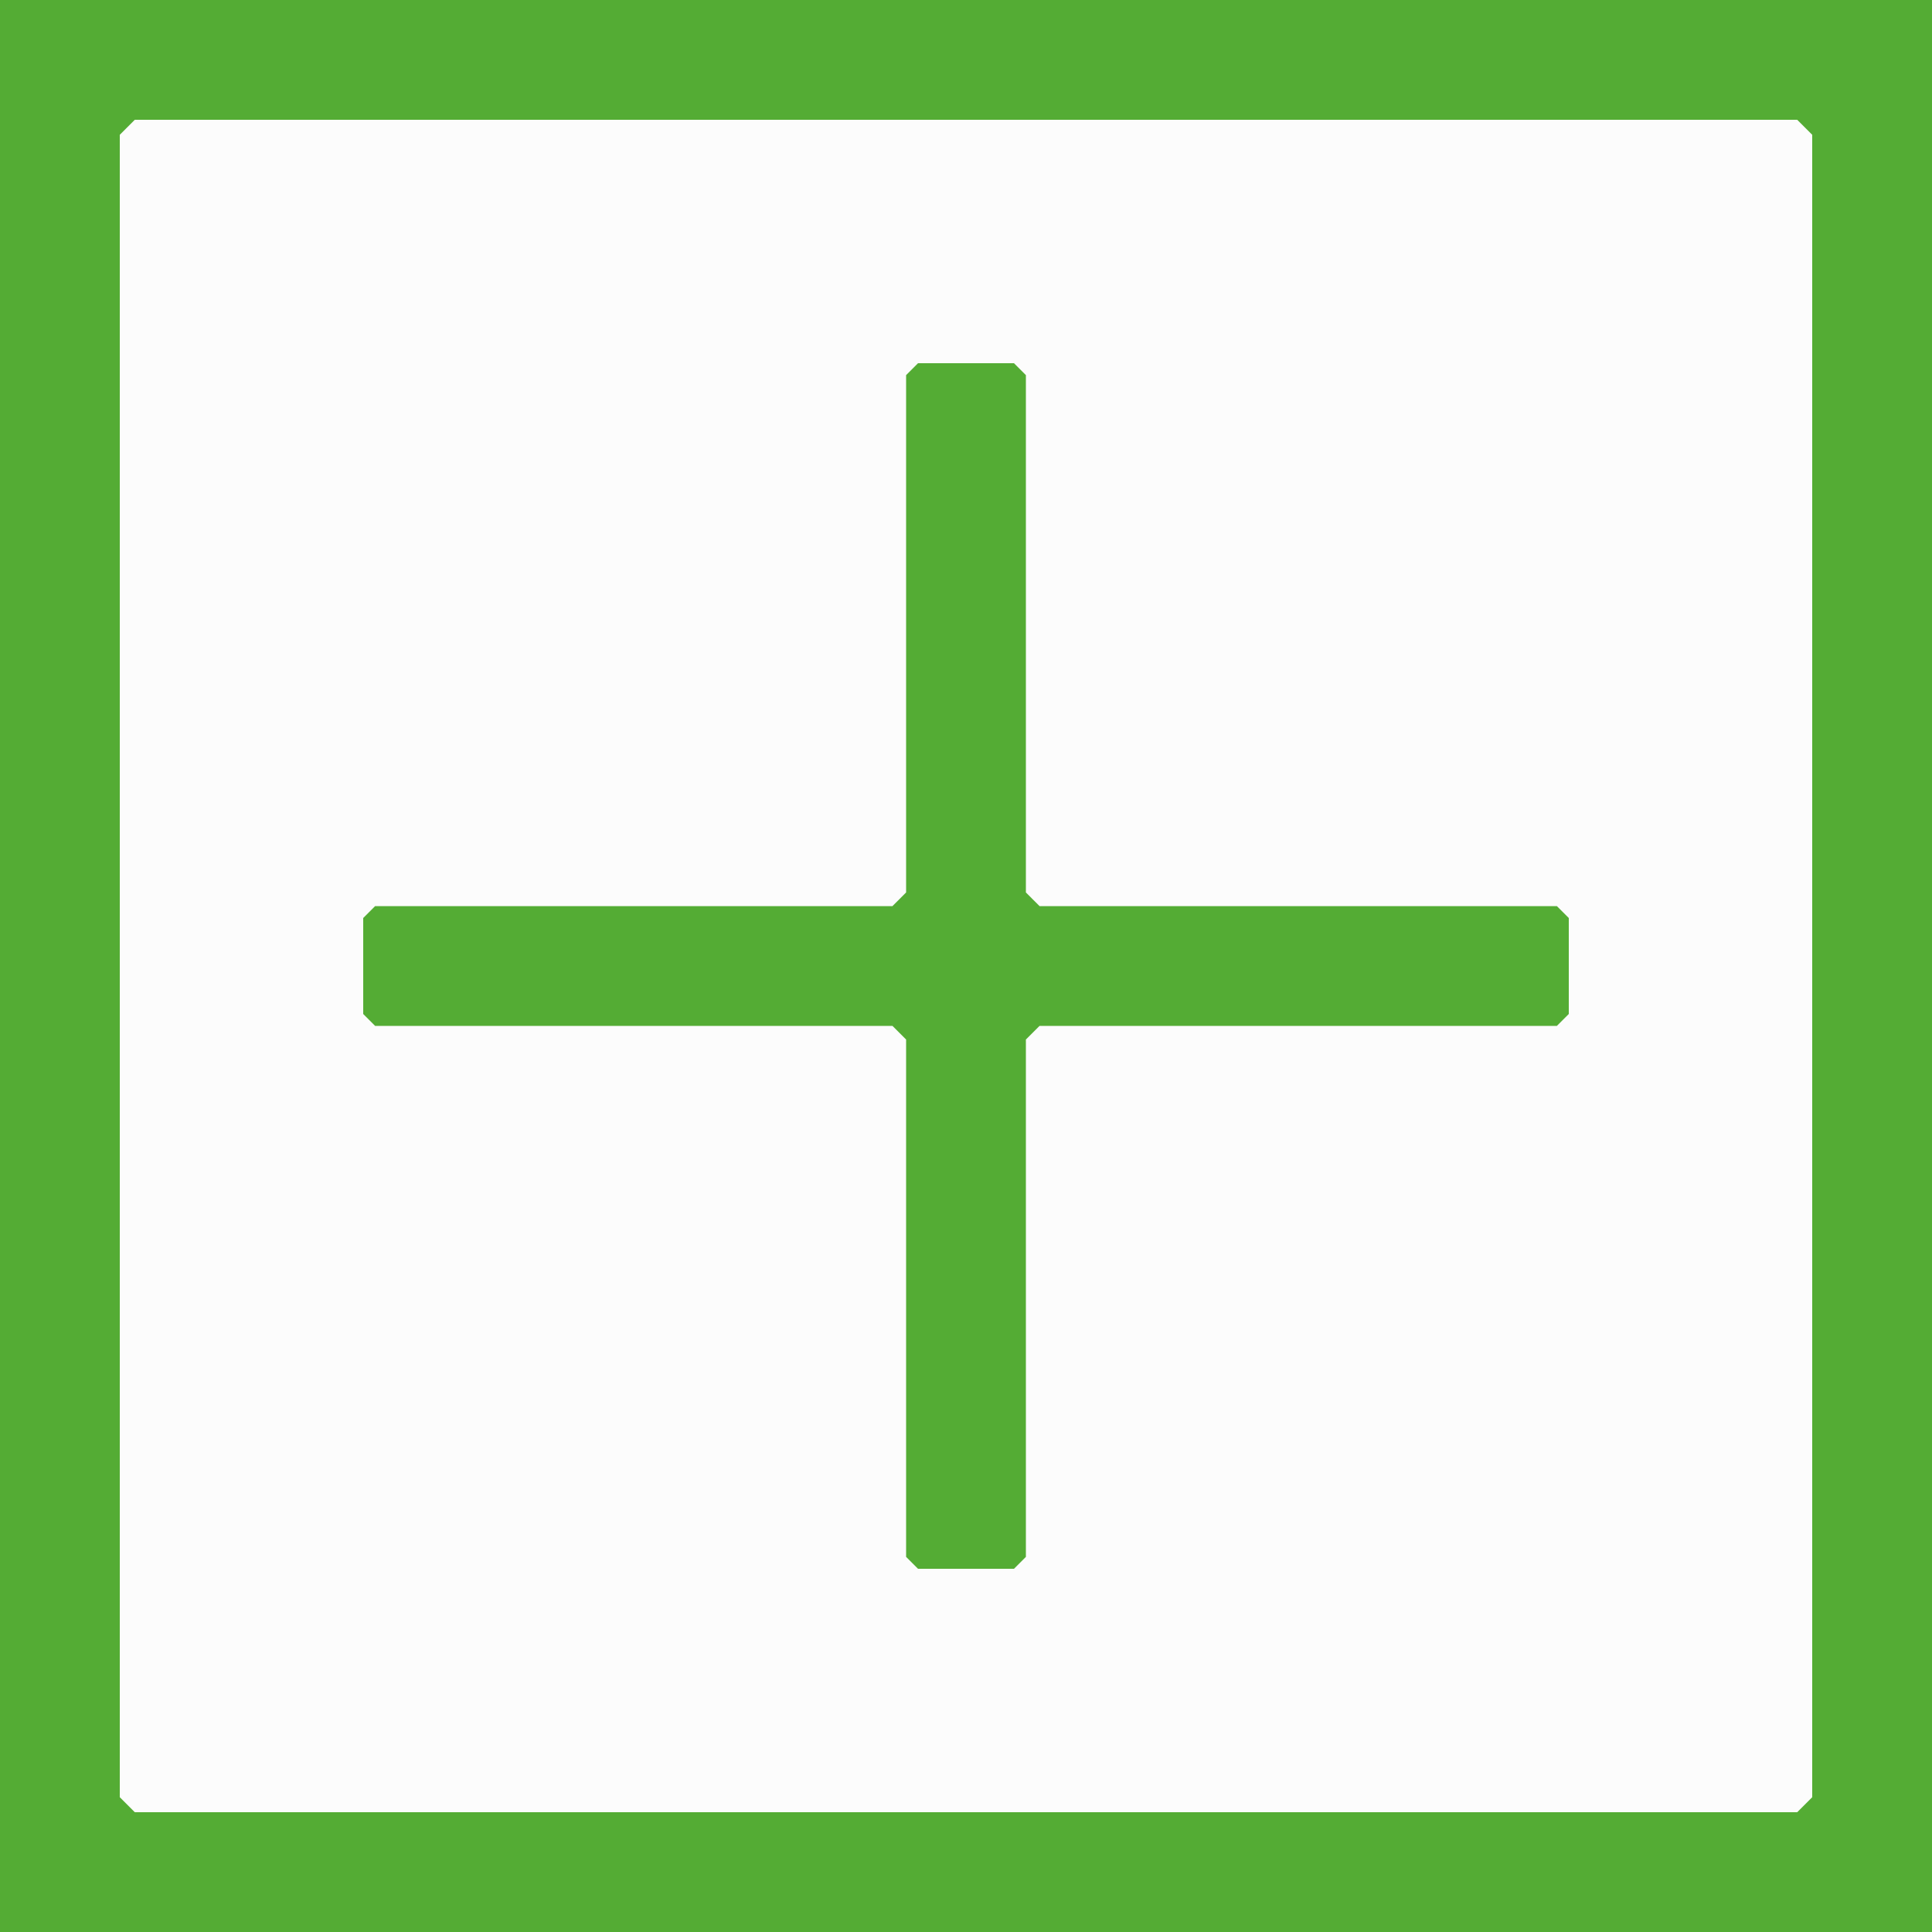
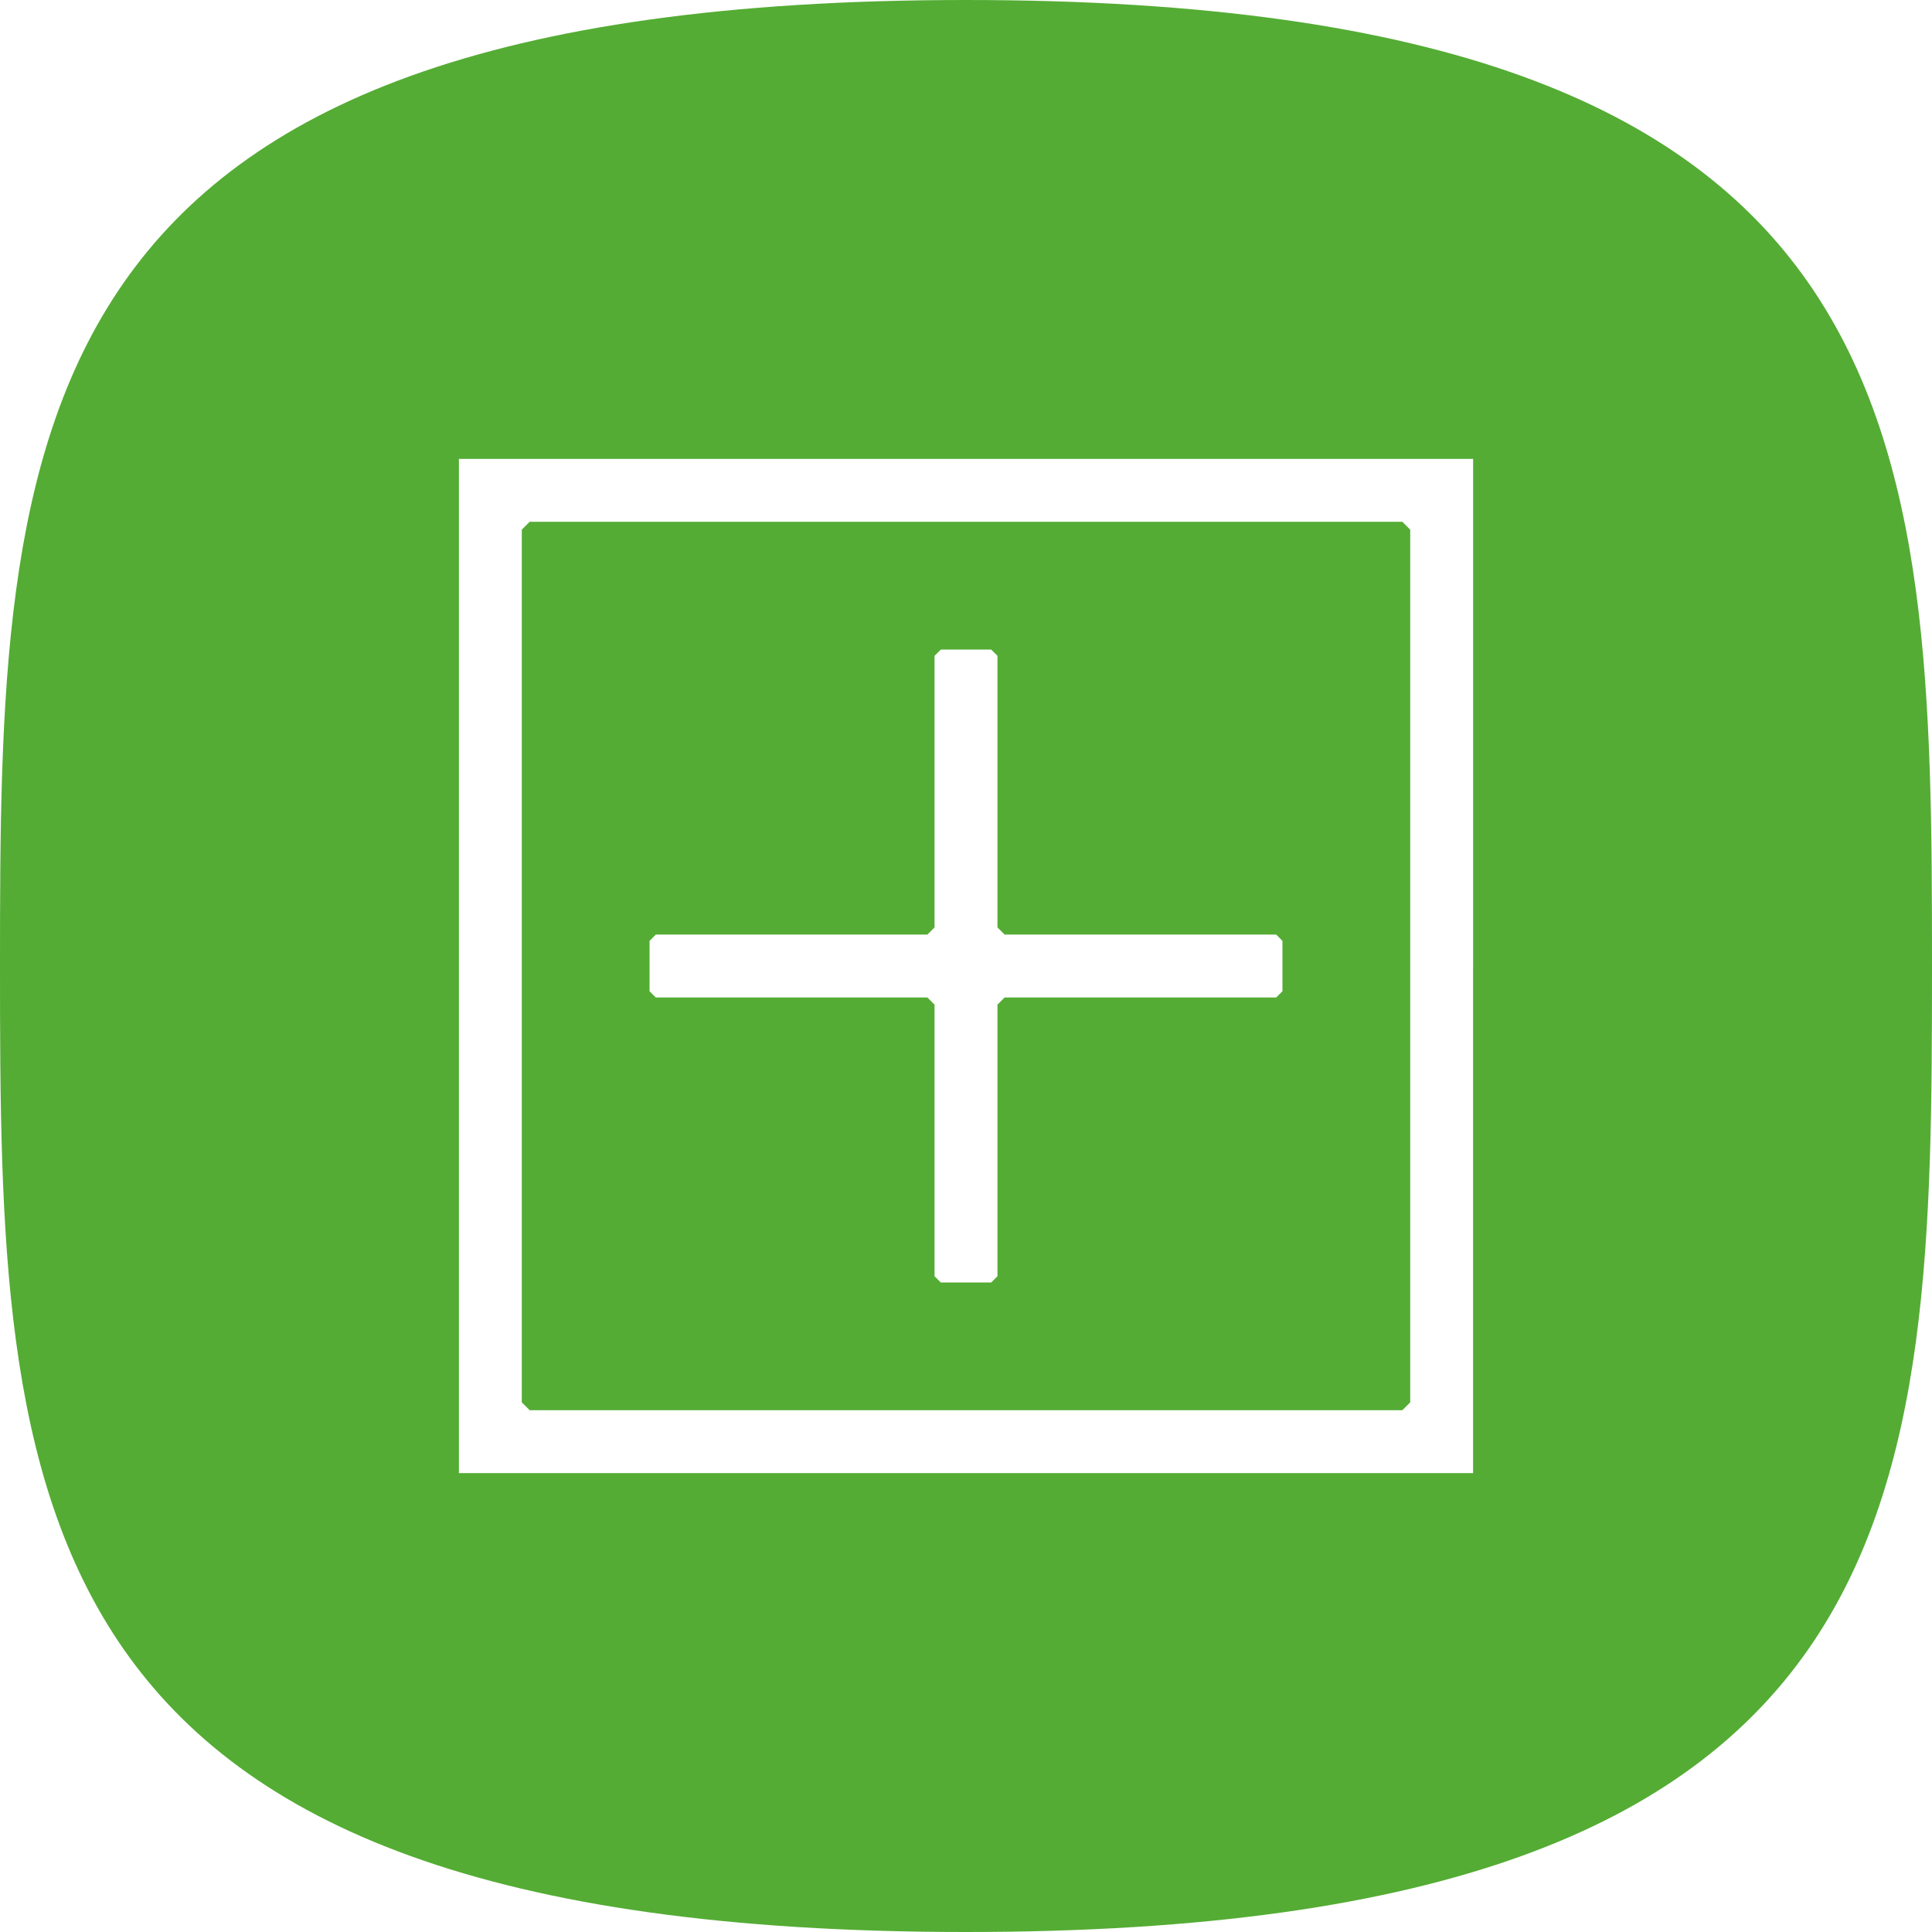
- <svg xmlns="http://www.w3.org/2000/svg" id="svg" version="1.1" width="400" height="400" viewBox="0 0 400 400">
-   <g id="svgg">
-     <path id="path0" d="M26.353 26.353 L 24.800 27.906 24.800 200.000 L 24.800 372.094 26.353 373.647 L 27.906 375.200 200.000 375.200 L 372.094 375.200 373.647 373.647 L 375.200 372.094 375.200 200.000 L 375.200 27.906 373.647 26.353 L 372.094 24.800 200.000 24.800 L 27.906 24.800 26.353 26.353 M211.169 76.431 L 212.400 77.662 212.400 131.217 L 212.400 184.773 213.813 186.187 L 215.227 187.600 268.783 187.600 L 322.338 187.600 323.569 188.831 L 324.800 190.062 324.800 200.000 L 324.800 209.938 323.569 211.169 L 322.338 212.400 268.783 212.400 L 215.227 212.400 213.813 213.813 L 212.400 215.227 212.400 268.783 L 212.400 322.338 211.169 323.569 L 209.938 324.800 200.000 324.800 L 190.062 324.800 188.831 323.569 L 187.600 322.338 187.600 268.783 L 187.600 215.227 186.187 213.813 L 184.773 212.400 131.217 212.400 L 77.662 212.400 76.431 211.169 L 75.200 209.938 75.200 200.000 L 75.200 190.062 76.431 188.831 L 77.662 187.600 131.217 187.600 L 184.773 187.600 186.187 186.187 L 187.600 184.773 187.600 131.217 L 187.600 77.662 188.831 76.431 L 190.062 75.200 200.000 75.200 L 209.938 75.200 211.169 76.431 " stroke="none" fill="#fcfcfc" fill-rule="evenodd" />
-     <path id="path1" d="M0.000 200.000 L 0.000 400.000 200.000 400.000 L 400.000 400.000 400.000 200.000 L 400.000 0.000 200.000 0.000 L 0.000 0.000 0.000 200.000 M373.647 26.353 L 375.200 27.906 375.200 200.000 L 375.200 372.094 373.647 373.647 L 372.094 375.200 200.000 375.200 L 27.906 375.200 26.353 373.647 L 24.800 372.094 24.800 200.000 L 24.800 27.906 26.353 26.353 L 27.906 24.800 200.000 24.800 L 372.094 24.800 373.647 26.353 M188.831 76.431 L 187.600 77.662 187.600 131.217 L 187.600 184.773 186.187 186.187 L 184.773 187.600 131.217 187.600 L 77.662 187.600 76.431 188.831 L 75.200 190.062 75.200 200.000 L 75.200 209.938 76.431 211.169 L 77.662 212.400 131.217 212.400 L 184.773 212.400 186.187 213.813 L 187.600 215.227 187.600 268.783 L 187.600 322.338 188.831 323.569 L 190.062 324.800 200.000 324.800 L 209.938 324.800 211.169 323.569 L 212.400 322.338 212.400 268.783 L 212.400 215.227 213.813 213.813 L 215.227 212.400 268.783 212.400 L 322.338 212.400 323.569 211.169 L 324.800 209.938 324.800 200.000 L 324.800 190.062 323.569 188.831 L 322.338 187.600 268.783 187.600 L 215.227 187.600 213.813 186.187 L 212.400 184.773 212.400 131.217 L 212.400 77.662 211.169 76.431 L 209.938 75.200 200.000 75.200 L 190.062 75.200 188.831 76.431 " stroke="none" fill="#54ac34" fill-rule="evenodd" />
-   </g>
+ <svg xmlns="http://www.w3.org/2000/svg" id="Layer_1" data-name="Layer 1" viewBox="0 0 544.22 544.22">
+   <defs>
+     <style>
+       .cls-1 {
+         fill: #54ac34;
+       }
+     </style>
+   </defs>
+   <path class="cls-1" d="m272.11,0C2.1,0,0,121.83,0,272.11s2.1,272.11,272.11,272.11,272.11-121.83,272.11-272.11S542.12,0,272.11,0Zm142.84,272.11v142.84H129.27V129.27h285.69v142.84Z" />
+   <path class="cls-1" d="m149.2,146.98l-1.11,1.11-1.11,1.11v245.82l1.11,1.11,1.11,1.11h245.82l1.11-1.11,1.11-1.11v-245.82l-1.11-1.11-1.11-1.11h-245.82Zm130.89,36.88l.88.88v76.5l1.01,1.01,1.01,1.01h76.5l.88.88.88.88v14.2l-.88.88-.88.88h-76.5l-1.01,1.01-1.01,1.01v76.5l-.88.88-.88.88h-14.2l-.88-.88-.88-.88v-76.5l-1.01-1.01-1.01-1.01h-76.5l-.88-.88-.88-.88v-14.2l.88-.88.88-.88h76.5l1.01-1.01,1.01-1.01v-76.5l.88-.88.88-.88h14.2l.88.88Z" />
</svg>
